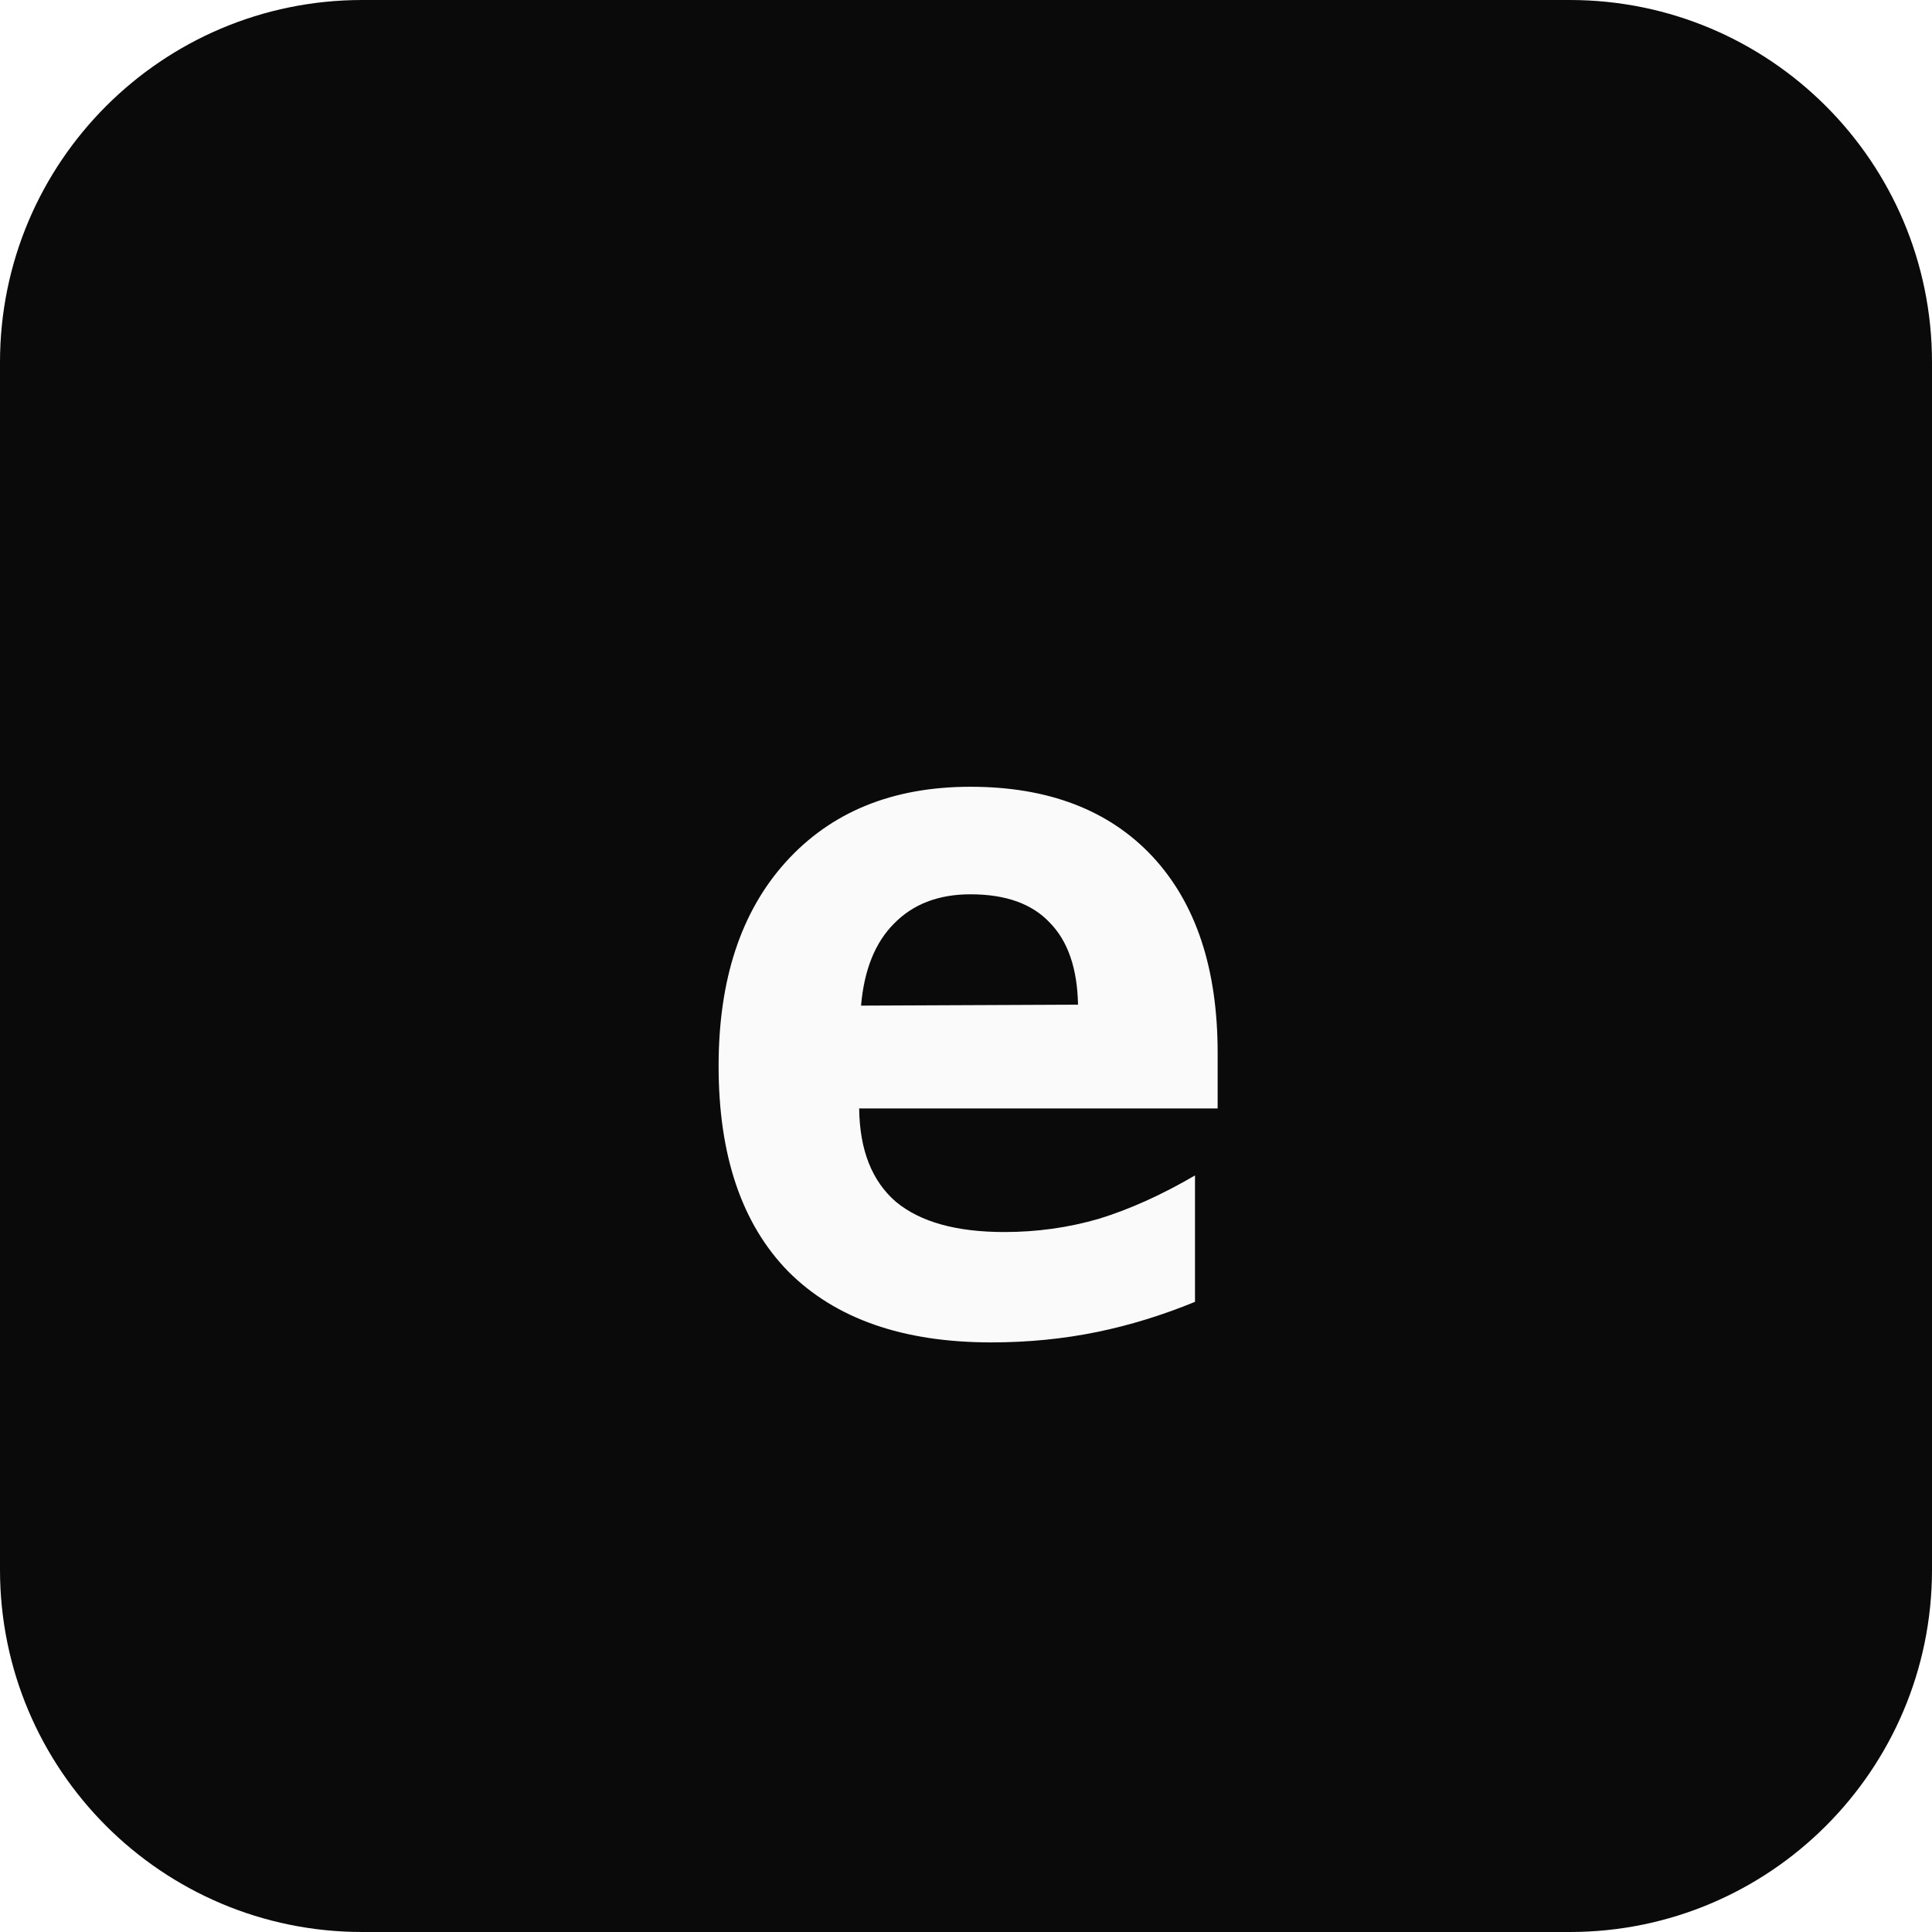
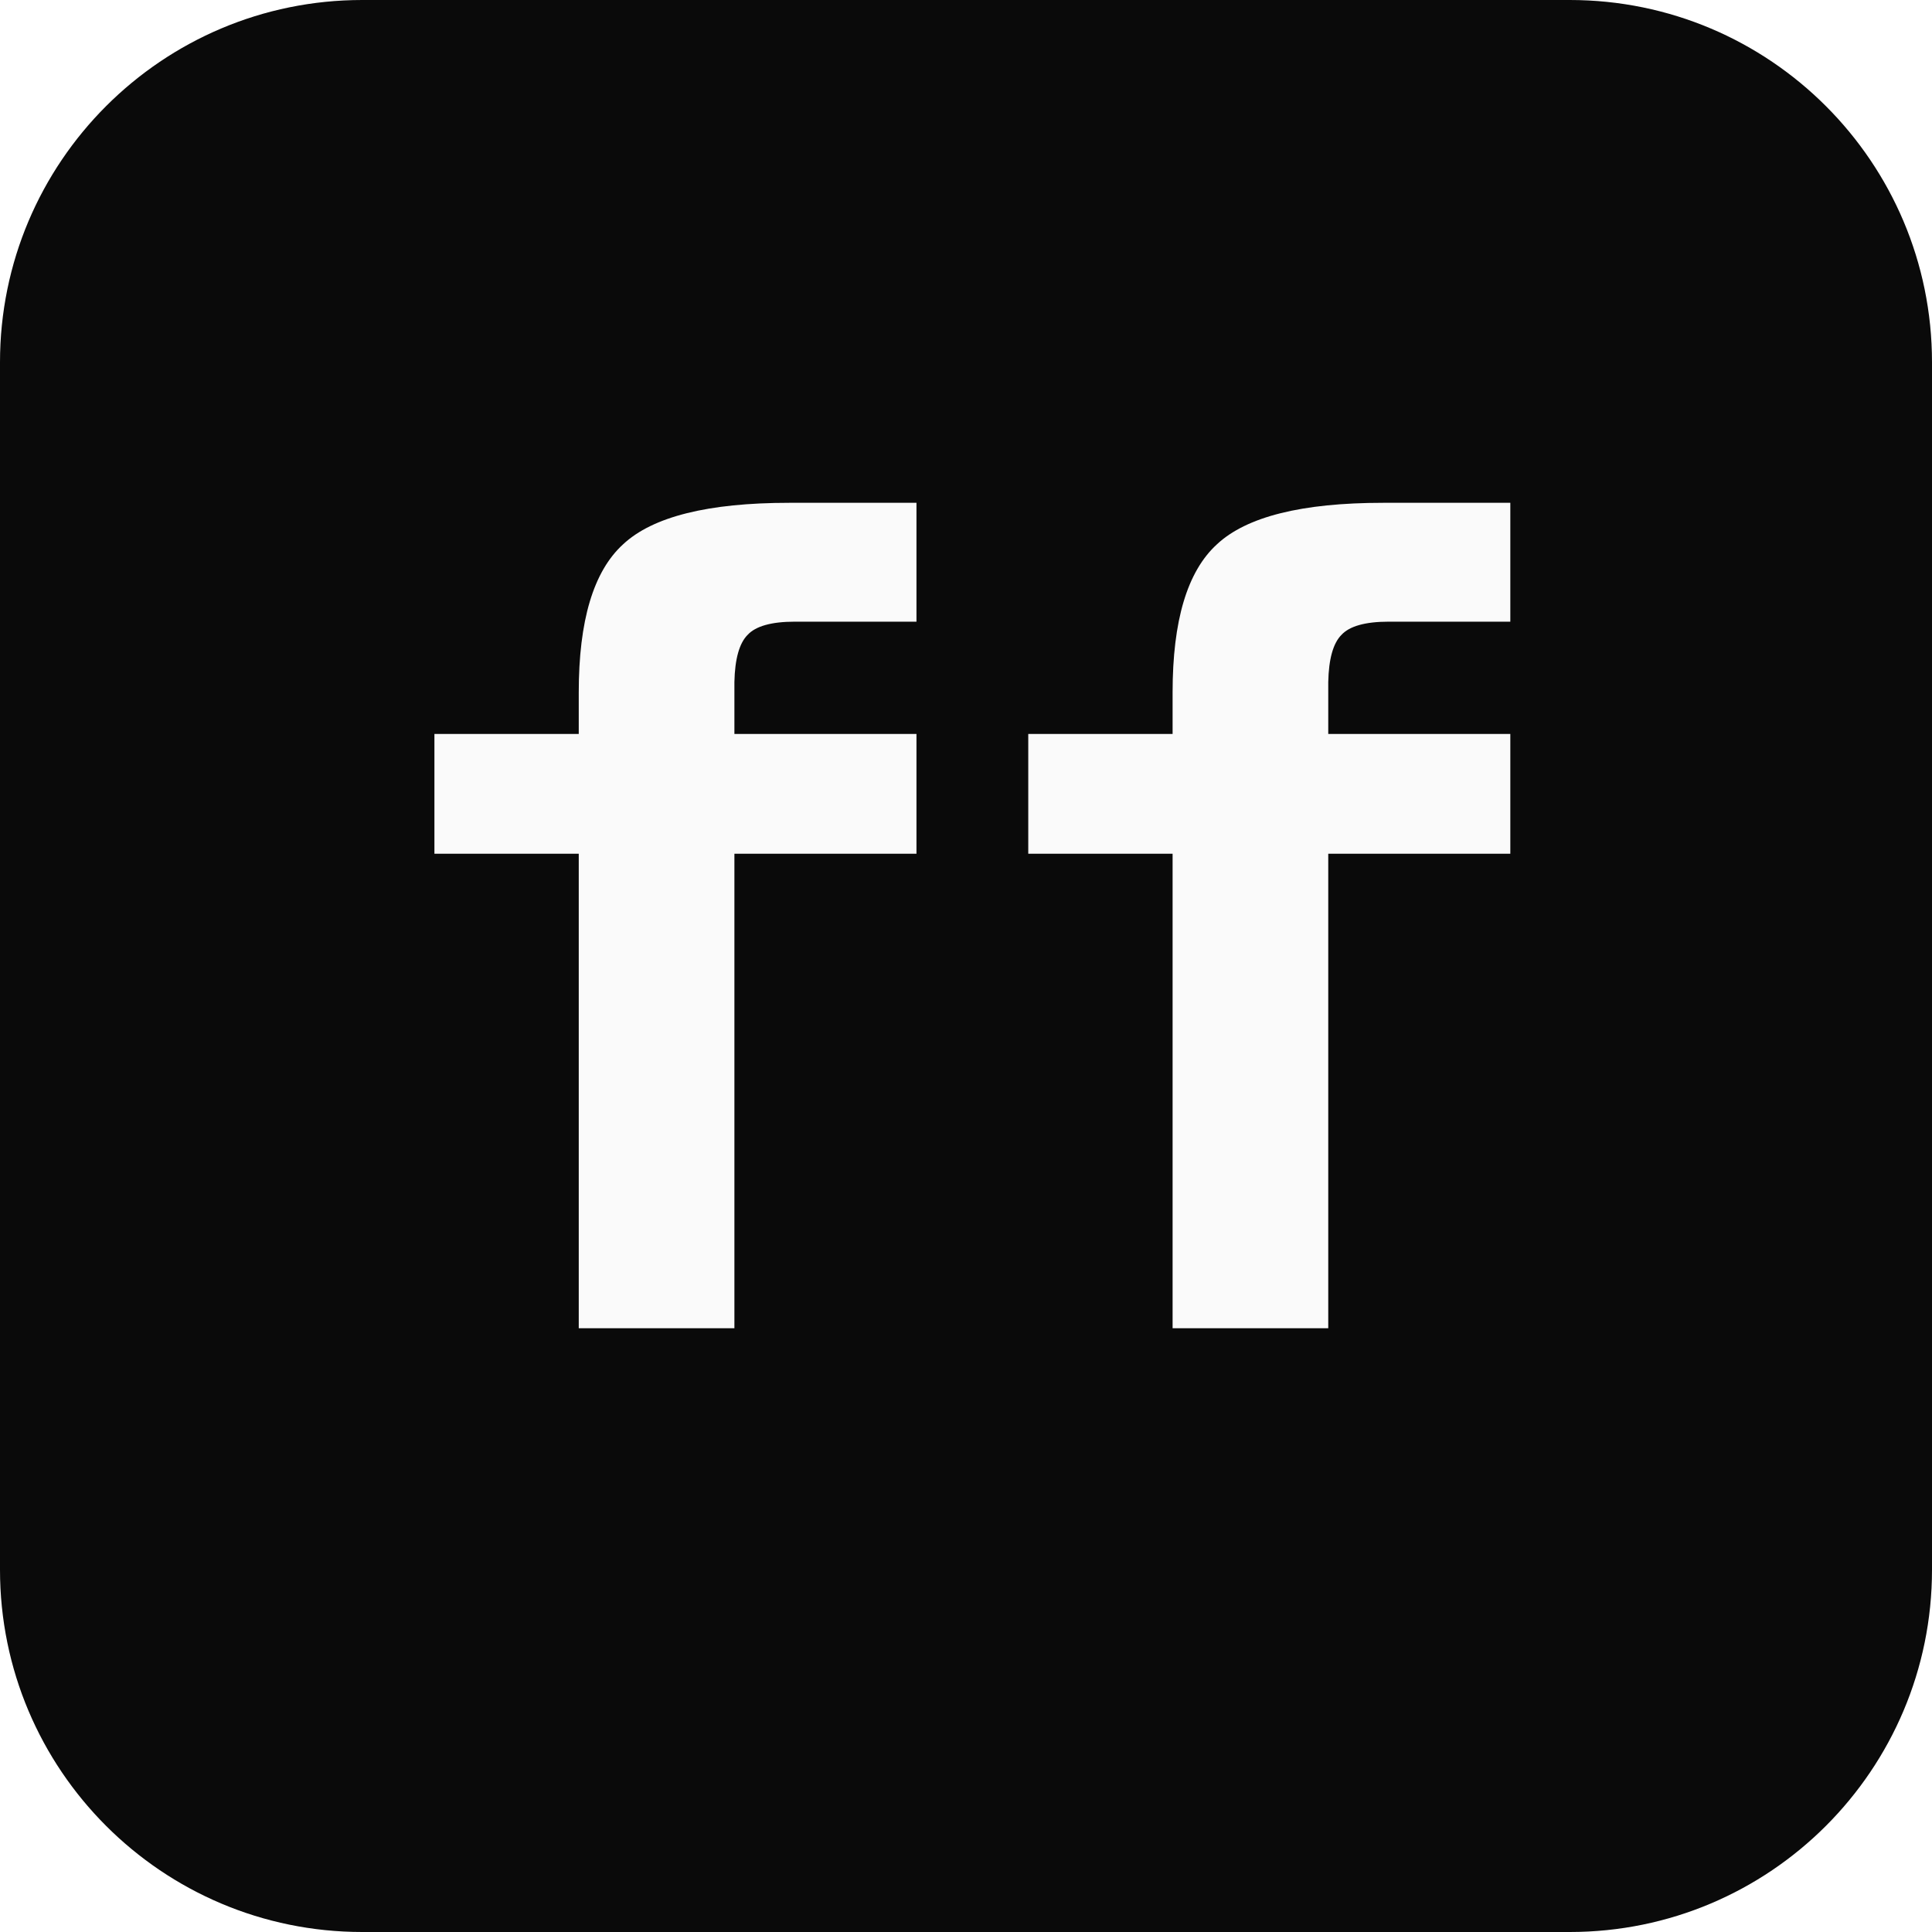
<svg xmlns="http://www.w3.org/2000/svg" viewBox="0 0 32 32">
  <rect width="32" height="32" rx="6" fill="#0a0a0a" />
-   <text x="16" y="22" font-family="monospace" font-size="16" font-weight="700" fill="#fafafa" text-anchor="middle">e</text>
+   <text x="16" y="22" font-family="monospace" font-size="18" font-weight="700" fill="#fafafa" text-anchor="middle" letter-spacing="-1">ff</text>
</svg>
